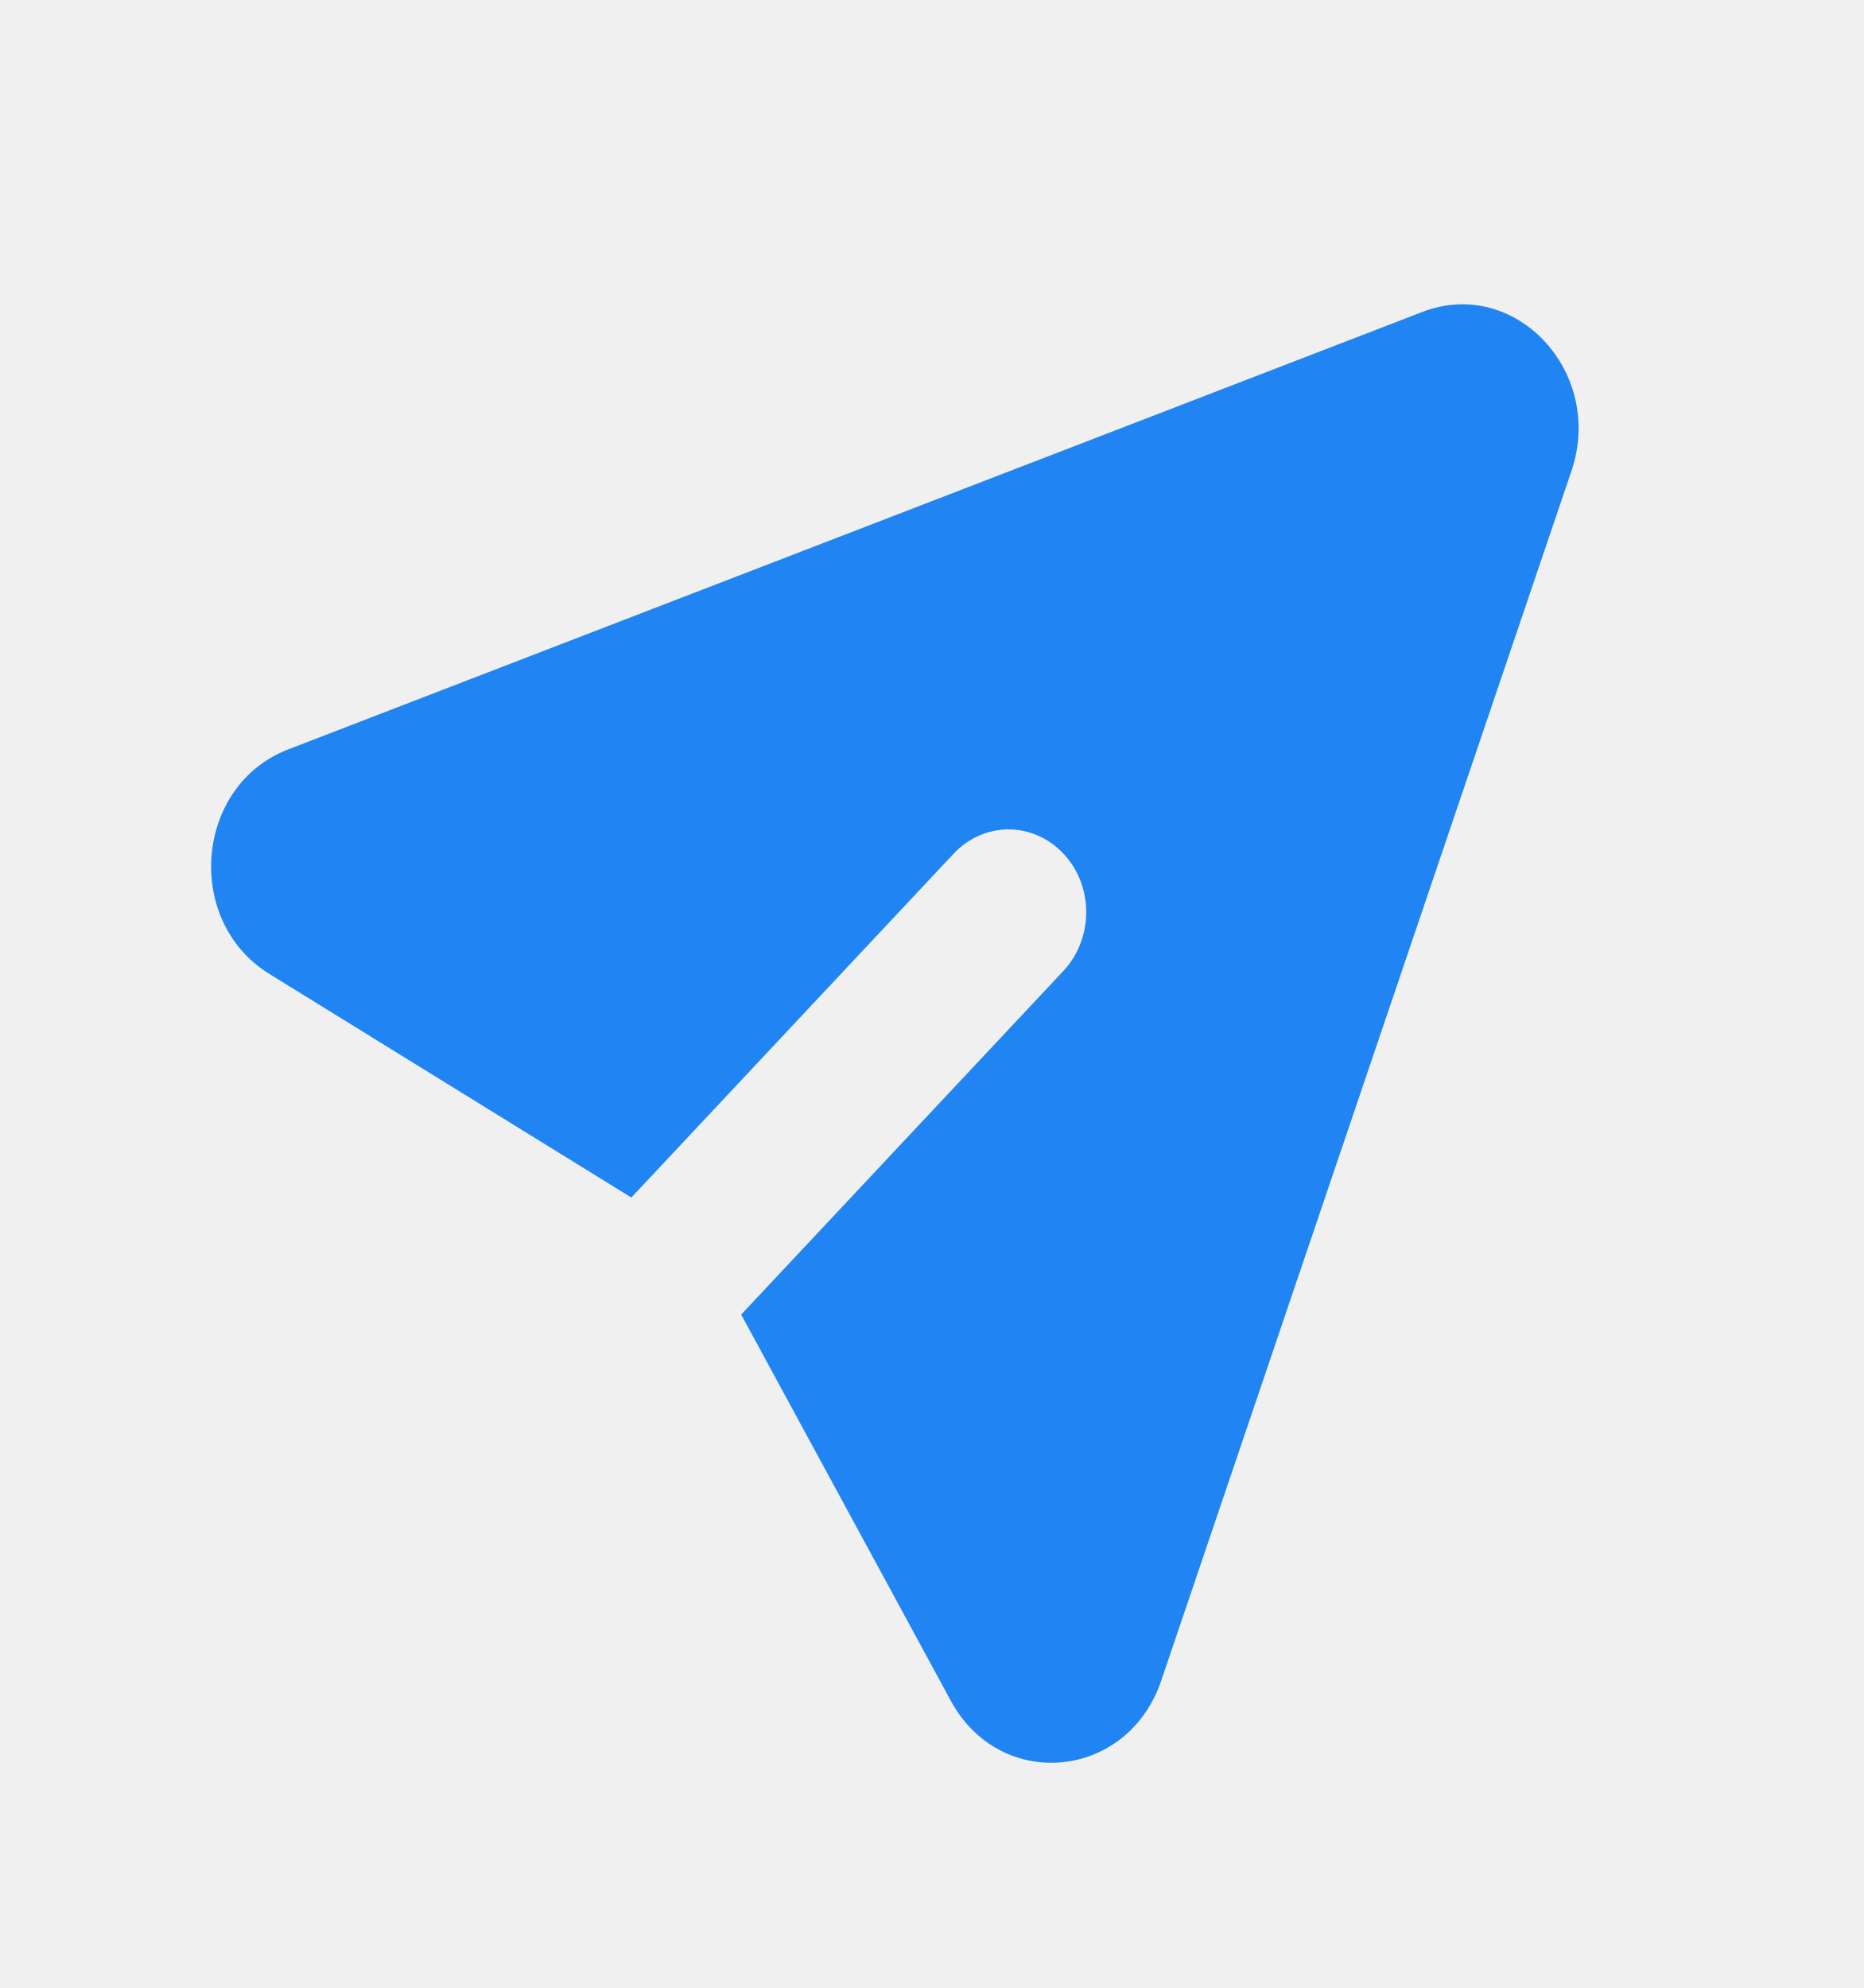
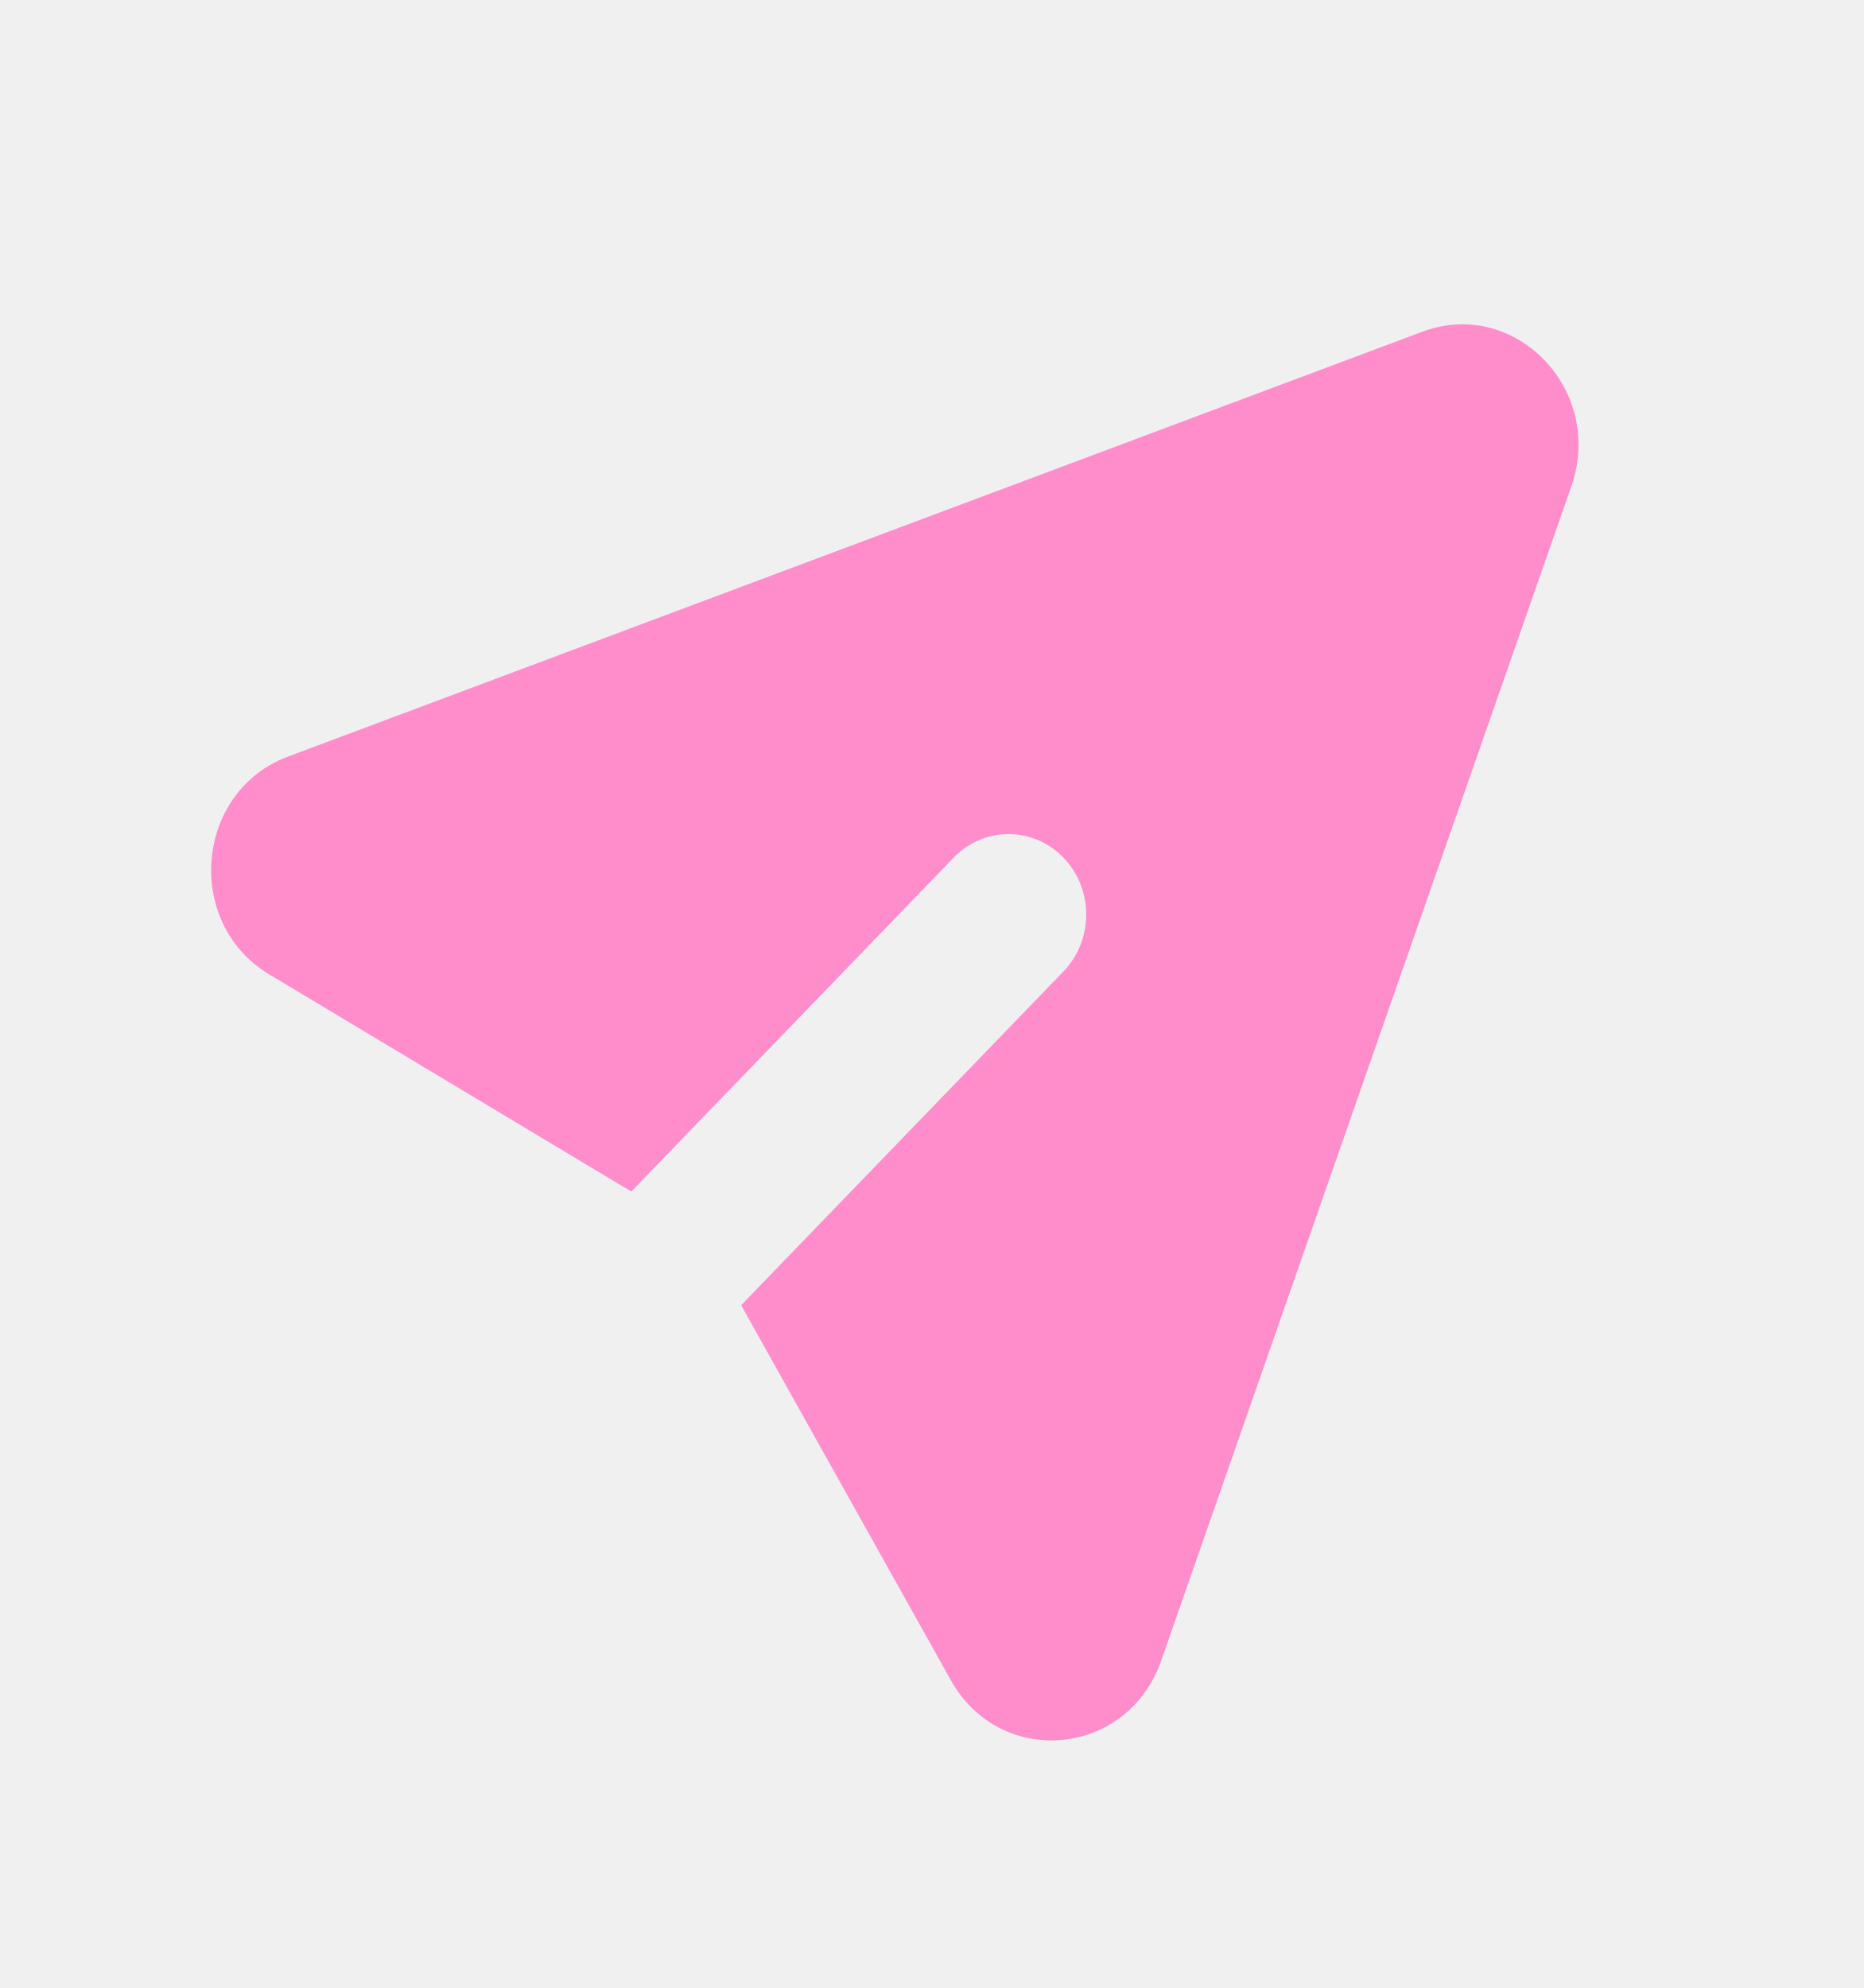
- <svg xmlns="http://www.w3.org/2000/svg" width="15" height="16" viewBox="0 0 15 16" fill="none">
-   <g clip-path="url(#clip0_4746_14897)">
-     <path d="M12.647 3.791C12.917 2.994 12.193 2.222 11.446 2.511L2.318 6.032C1.568 6.322 1.478 7.412 2.167 7.838L5.081 9.638L7.683 6.862C7.801 6.741 7.959 6.674 8.122 6.675C8.286 6.677 8.443 6.747 8.559 6.871C8.675 6.994 8.741 7.161 8.742 7.336C8.743 7.511 8.68 7.679 8.567 7.805L5.965 10.58L7.652 13.688C8.051 14.424 9.073 14.326 9.345 13.528L12.647 3.791Z" fill="#2085F2" />
-   </g>
-   <defs>
-     <clipPath id="clip0_4746_14897">
-       <rect width="15" height="16" fill="white" />
-     </clipPath>
-   </defs>
+ <svg xmlns="http://www.w3.org/2000/svg" width="15" height="16" viewBox="0 0 28 29" fill="none">
+   <path d="M23.607 6.871C24.111 5.427 22.76 4.027 21.366 4.551L4.327 10.933C2.928 11.457 2.759 13.434 4.045 14.206L9.484 17.468L14.341 12.437C14.561 12.217 14.856 12.095 15.162 12.098C15.468 12.101 15.761 12.228 15.977 12.452C16.193 12.676 16.316 12.979 16.318 13.296C16.321 13.613 16.203 13.918 15.991 14.146L11.134 19.176L14.284 24.809C15.028 26.142 16.937 25.966 17.444 24.518L23.607 6.871Z" fill="#FF8DCC" />
</svg>
